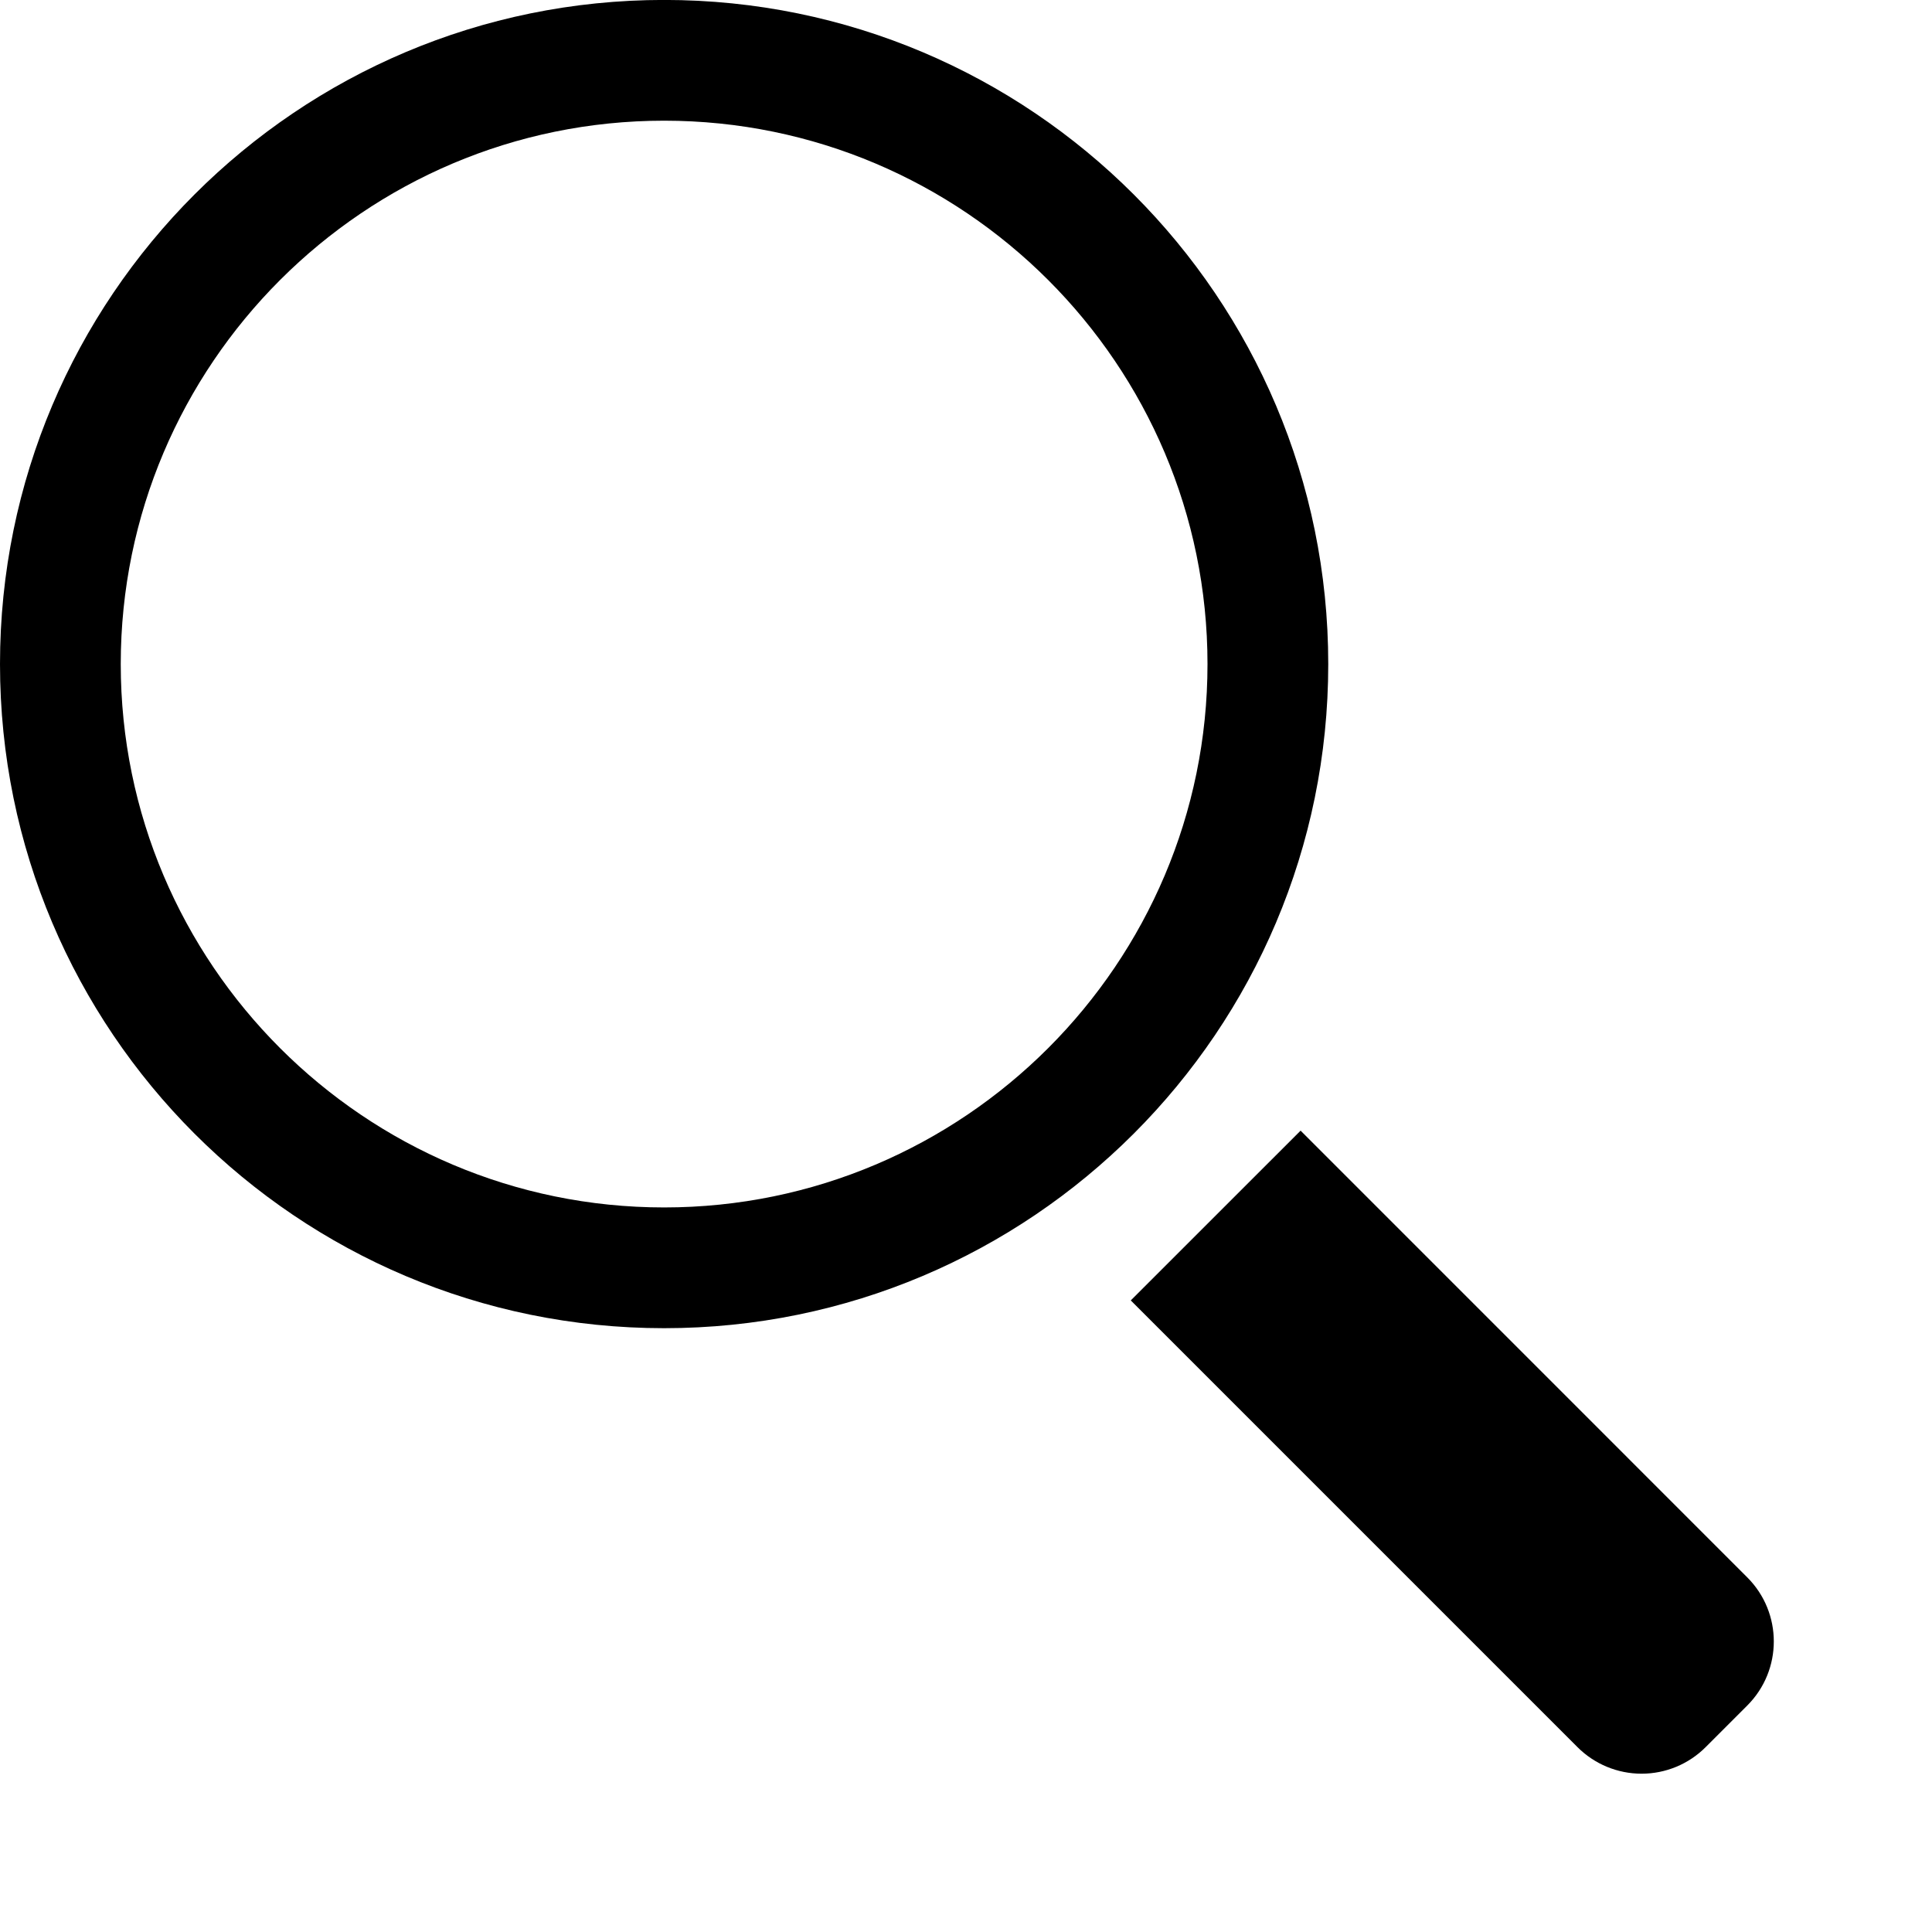
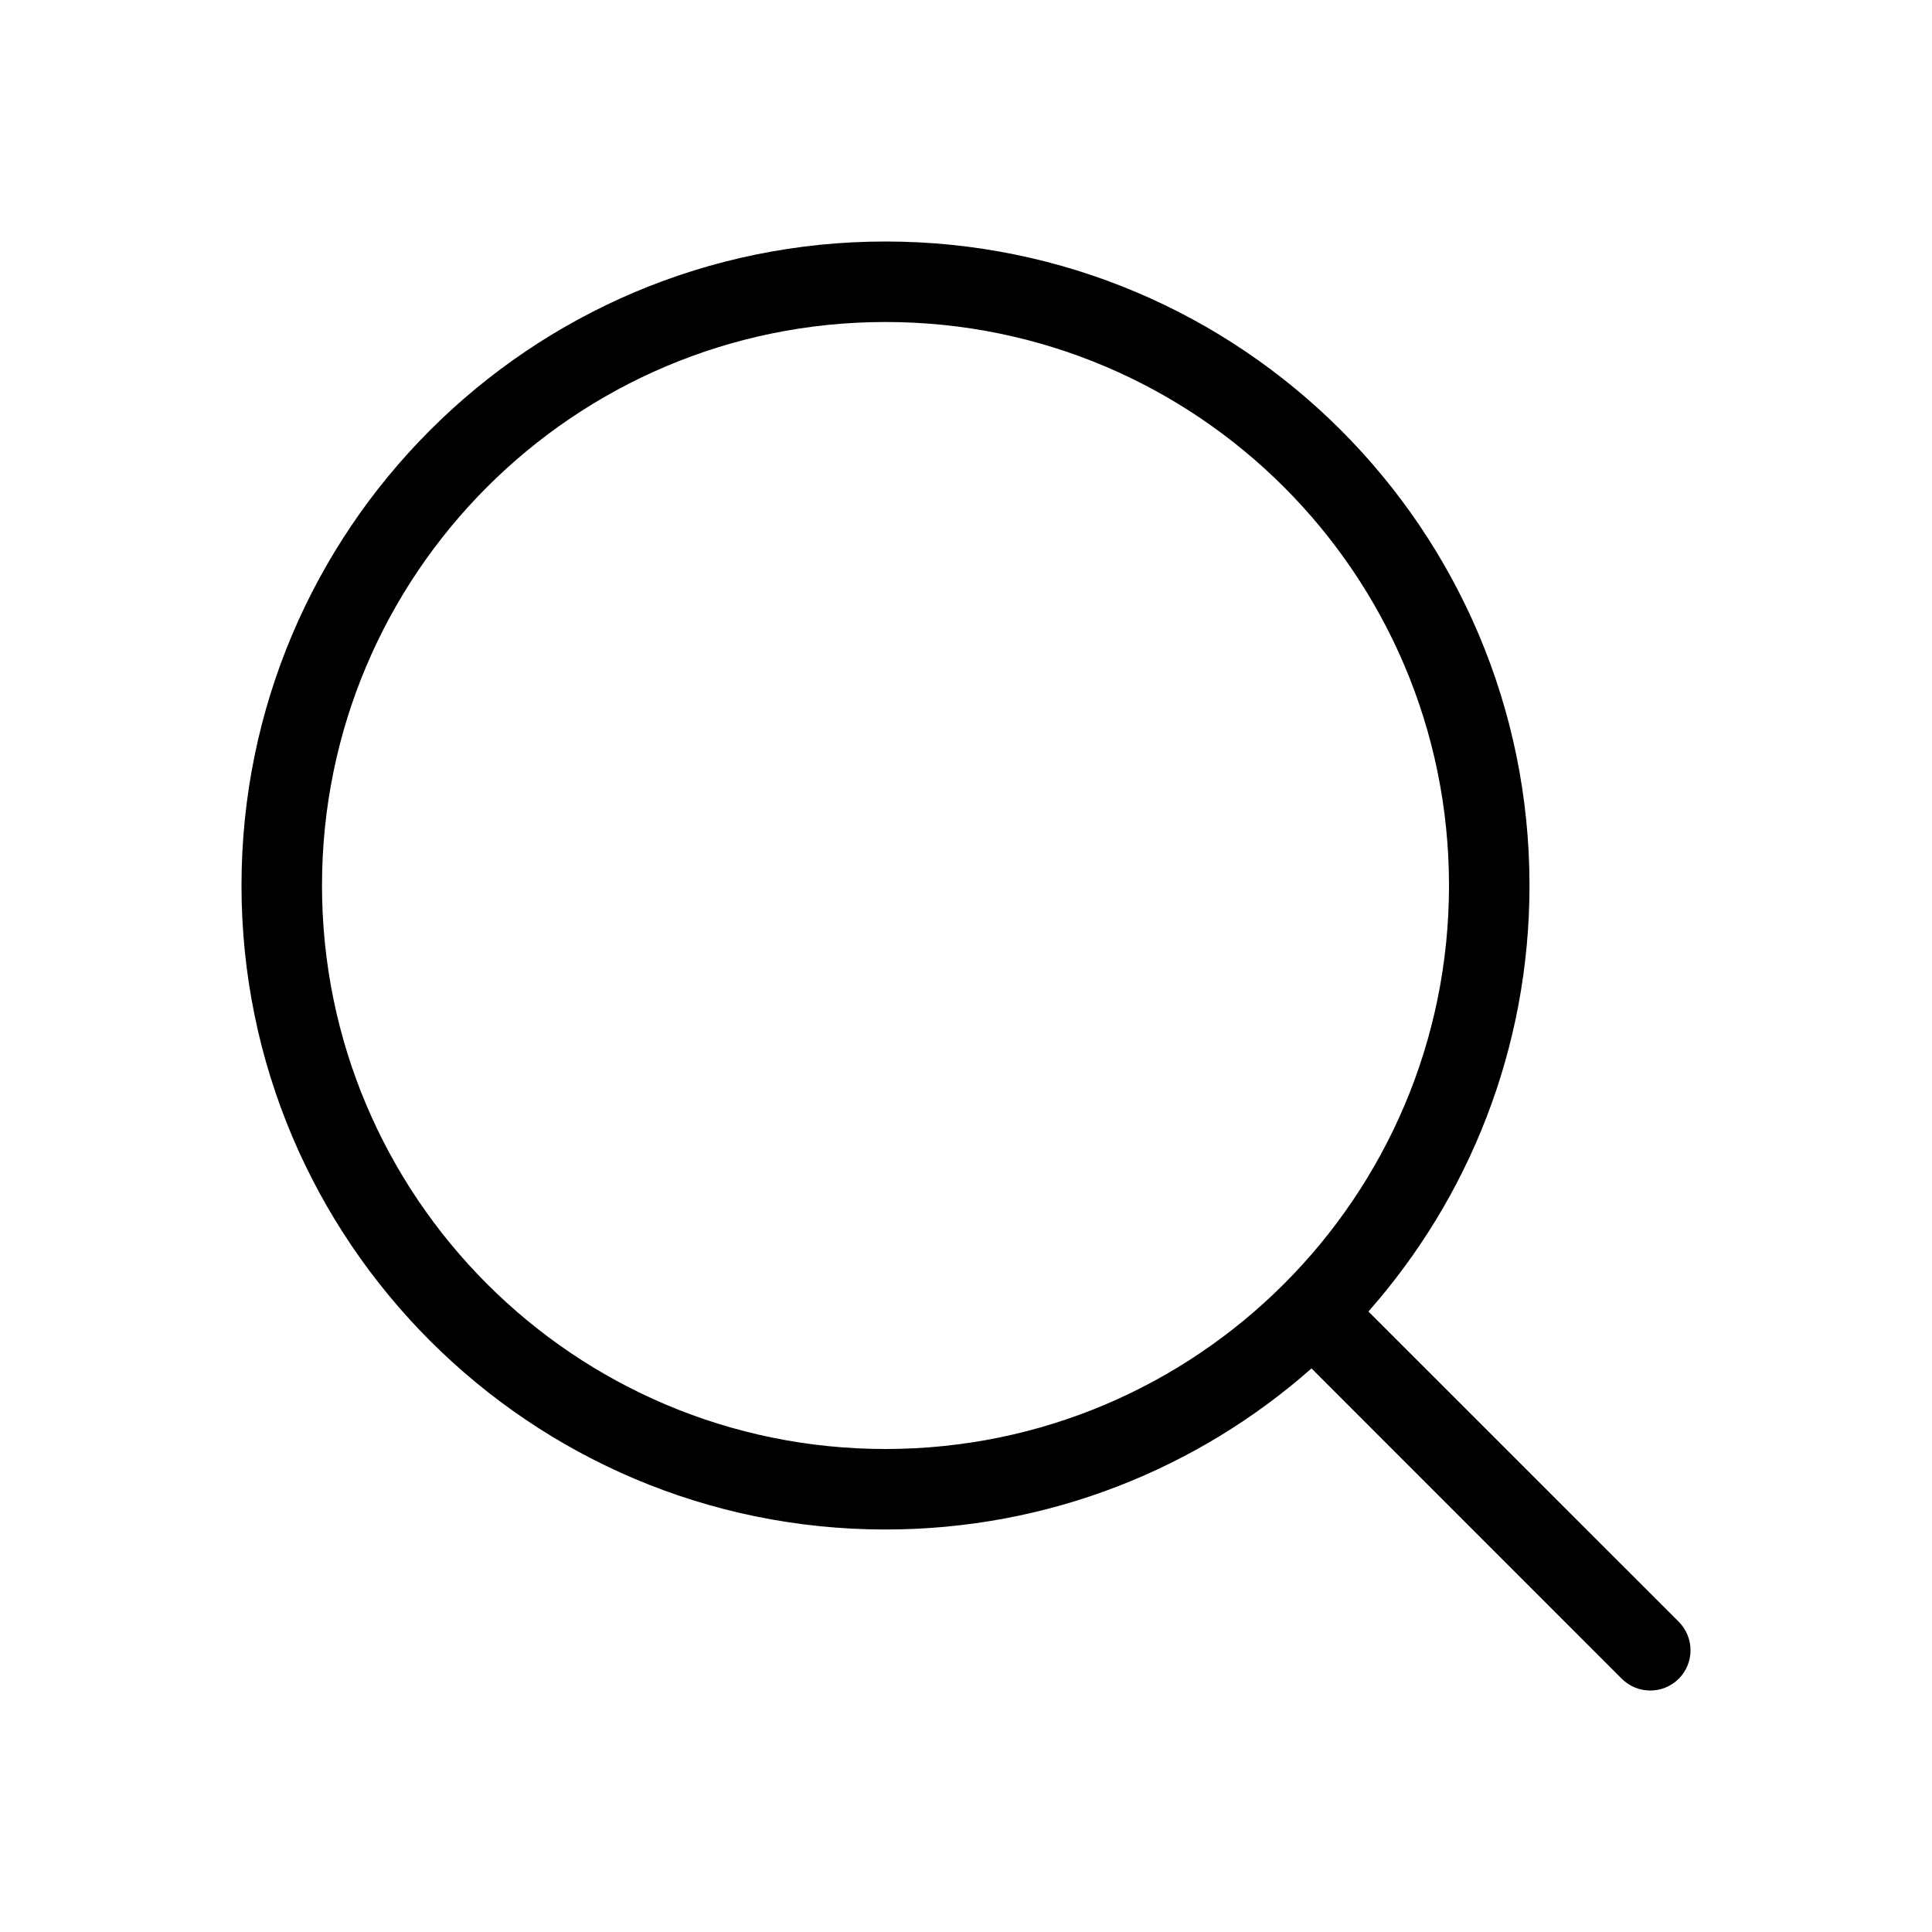
- <svg xmlns="http://www.w3.org/2000/svg" width="24" height="24" viewBox="0 0 32 32">
-   <path d="M11,1.999c4.963,0,9,4.037,9,9s-4.037,9-9,9s-9-4.037-9-9S6.037,1.999,11,1.999 M11-0.001 c-6.075,0-11,4.925-11,11s4.925,11,11,11s11-4.925,11-11S17.075-0.001,11-0.001L11-0.001z M18.729,21.539l7.4,7.4 c0.281,0.281,0.663,0.439,1.061,0.439c0.398,0,0.779-0.158,1.061-0.44l0.69-0.69c0.585-0.586,0.585-1.535,0-2.121l-7.399-7.4 L18.729,21.539z" />
+ <svg width="24" height="24" viewBox="0 0 24 24">
+   <path d="M16.999,16.292 L20.854,20.146 C21.049,20.342 21.049,20.658 20.854,20.854 C20.658,21.049 20.342,21.049 20.146,20.854 L16.292,16.999 C14.882,18.244 13.029,19 11,19 C6.582,19 3,15.418 3,11 C3,6.582 6.582,3 11,3 C15.418,3 19,6.582 19,11 C19,13.029 18.244,14.882 16.999,16.292 Z M11,18 C14.866,18 18,14.866 18,11 C18,7.134 14.866,4 11,4 C7.134,4 4,7.134 4,11 C4,14.866 7.134,18 11,18 Z" />
</svg>
